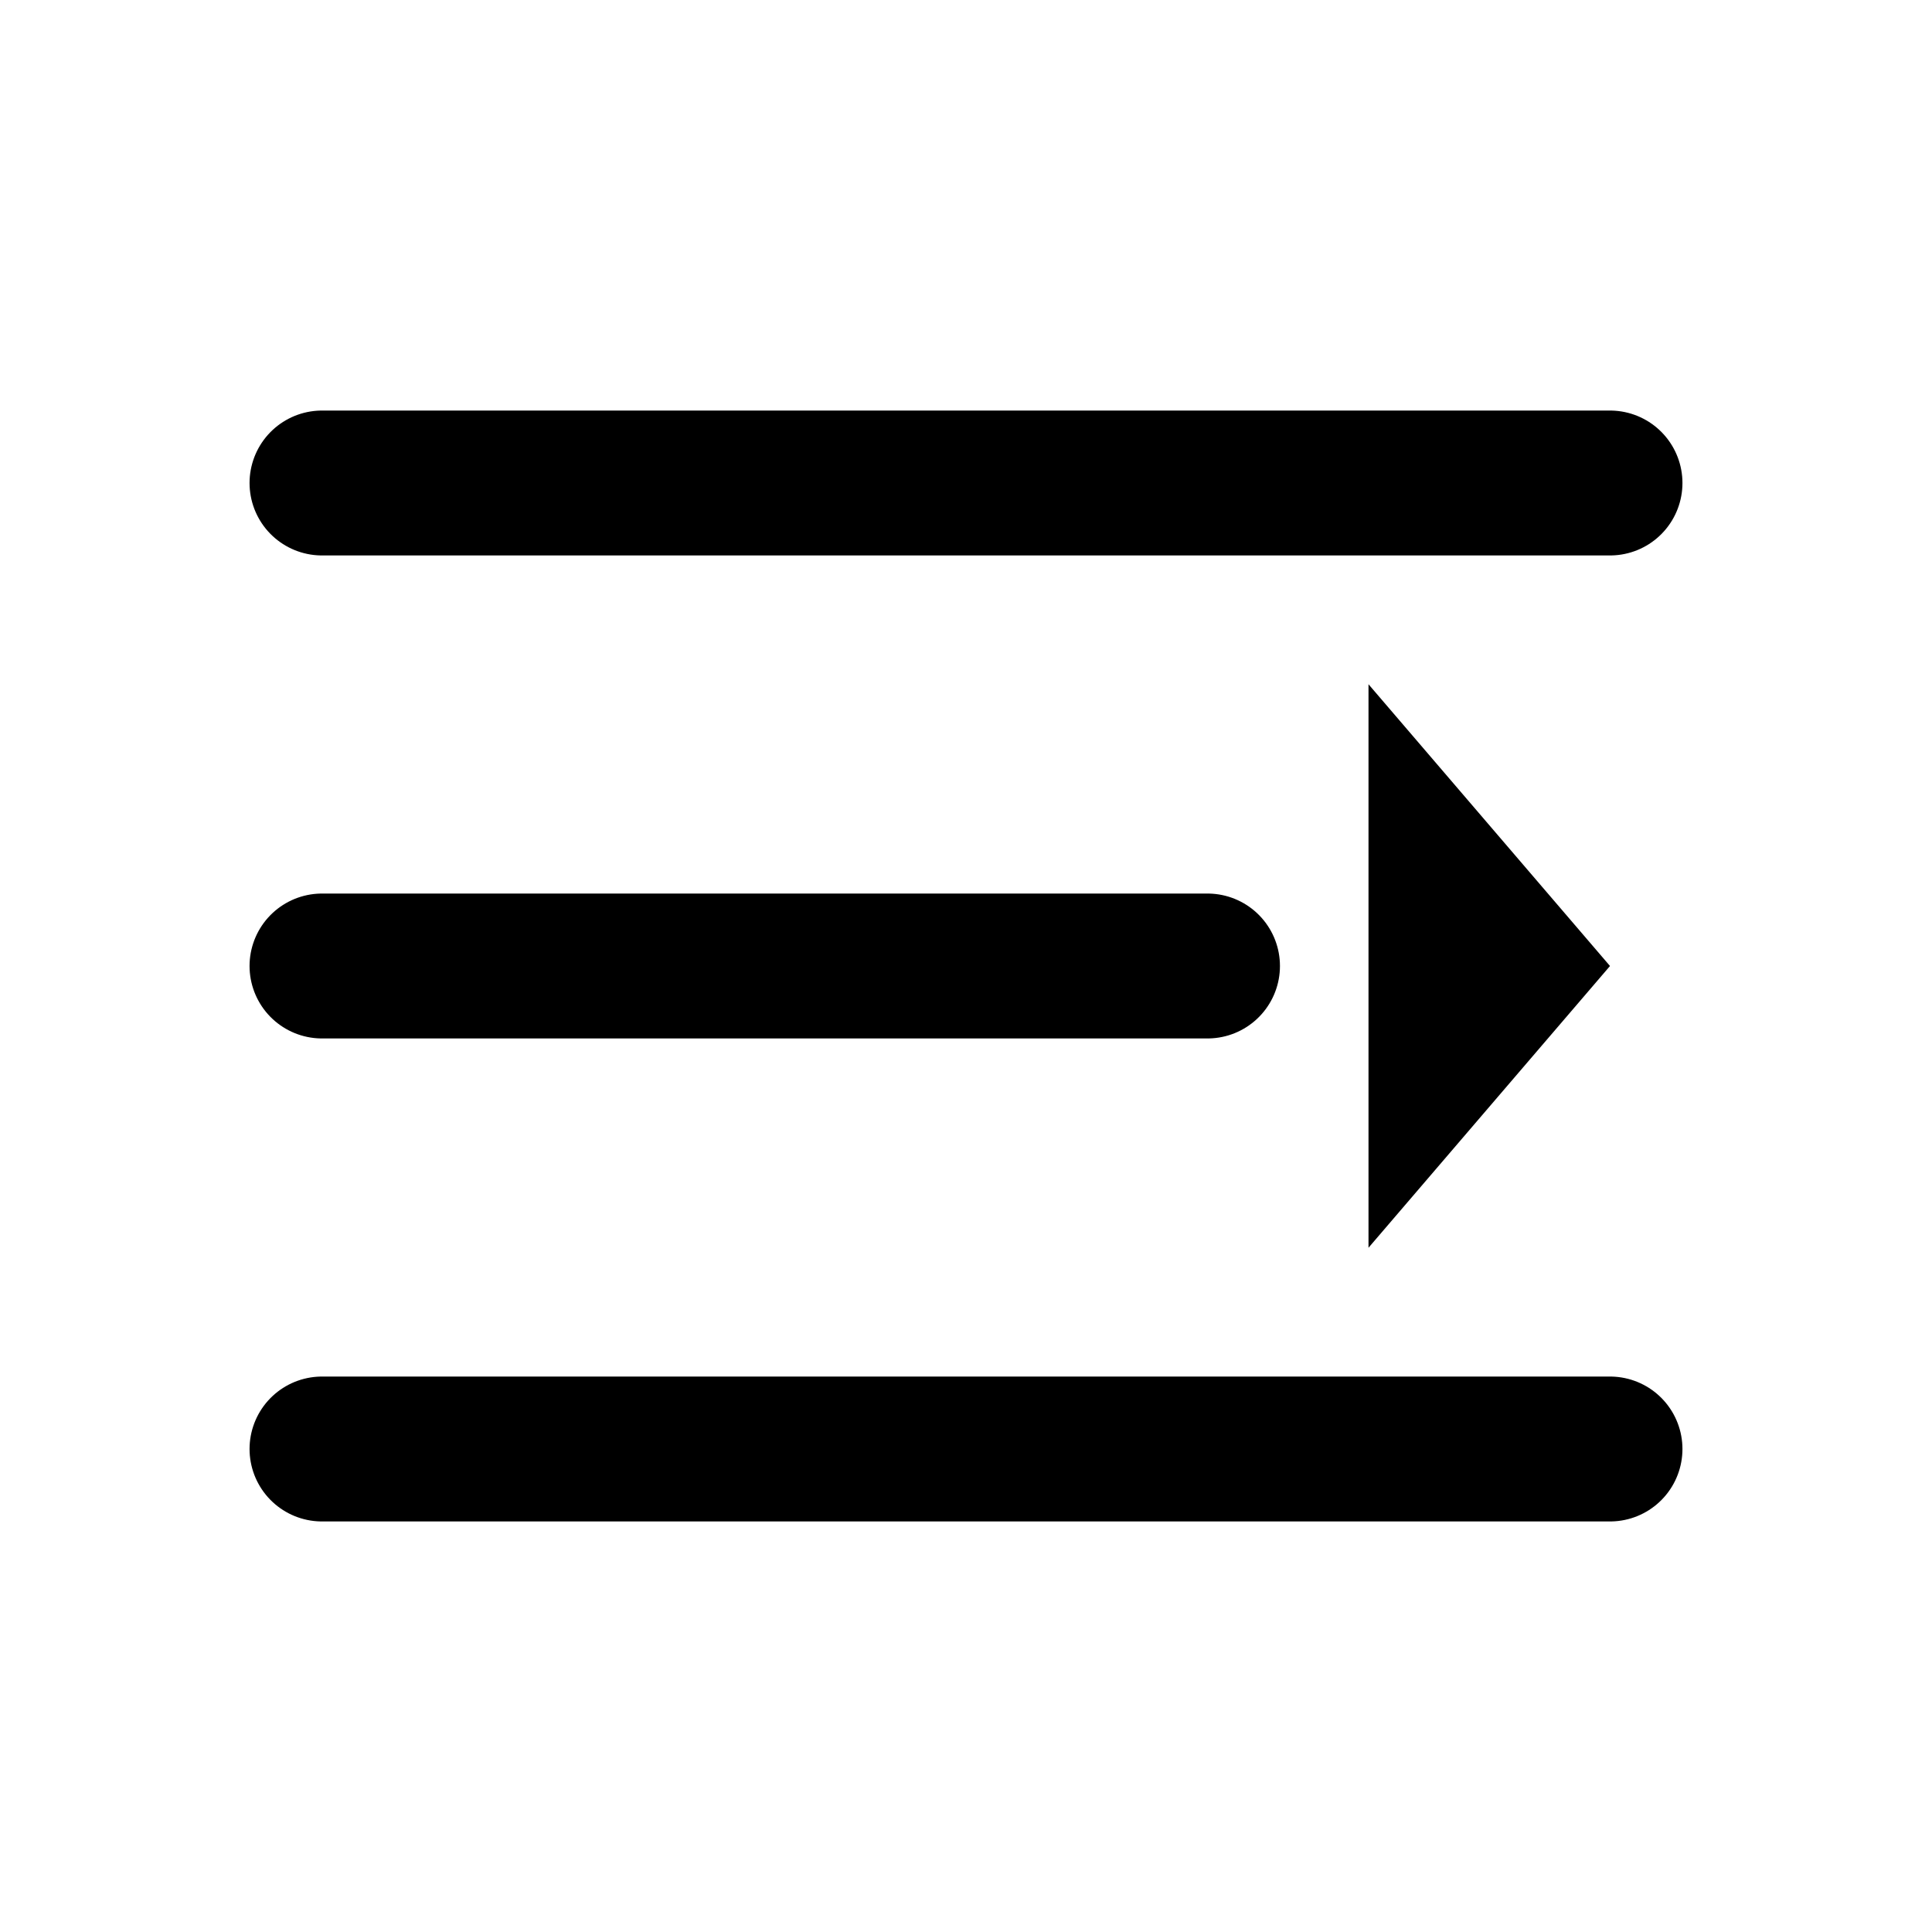
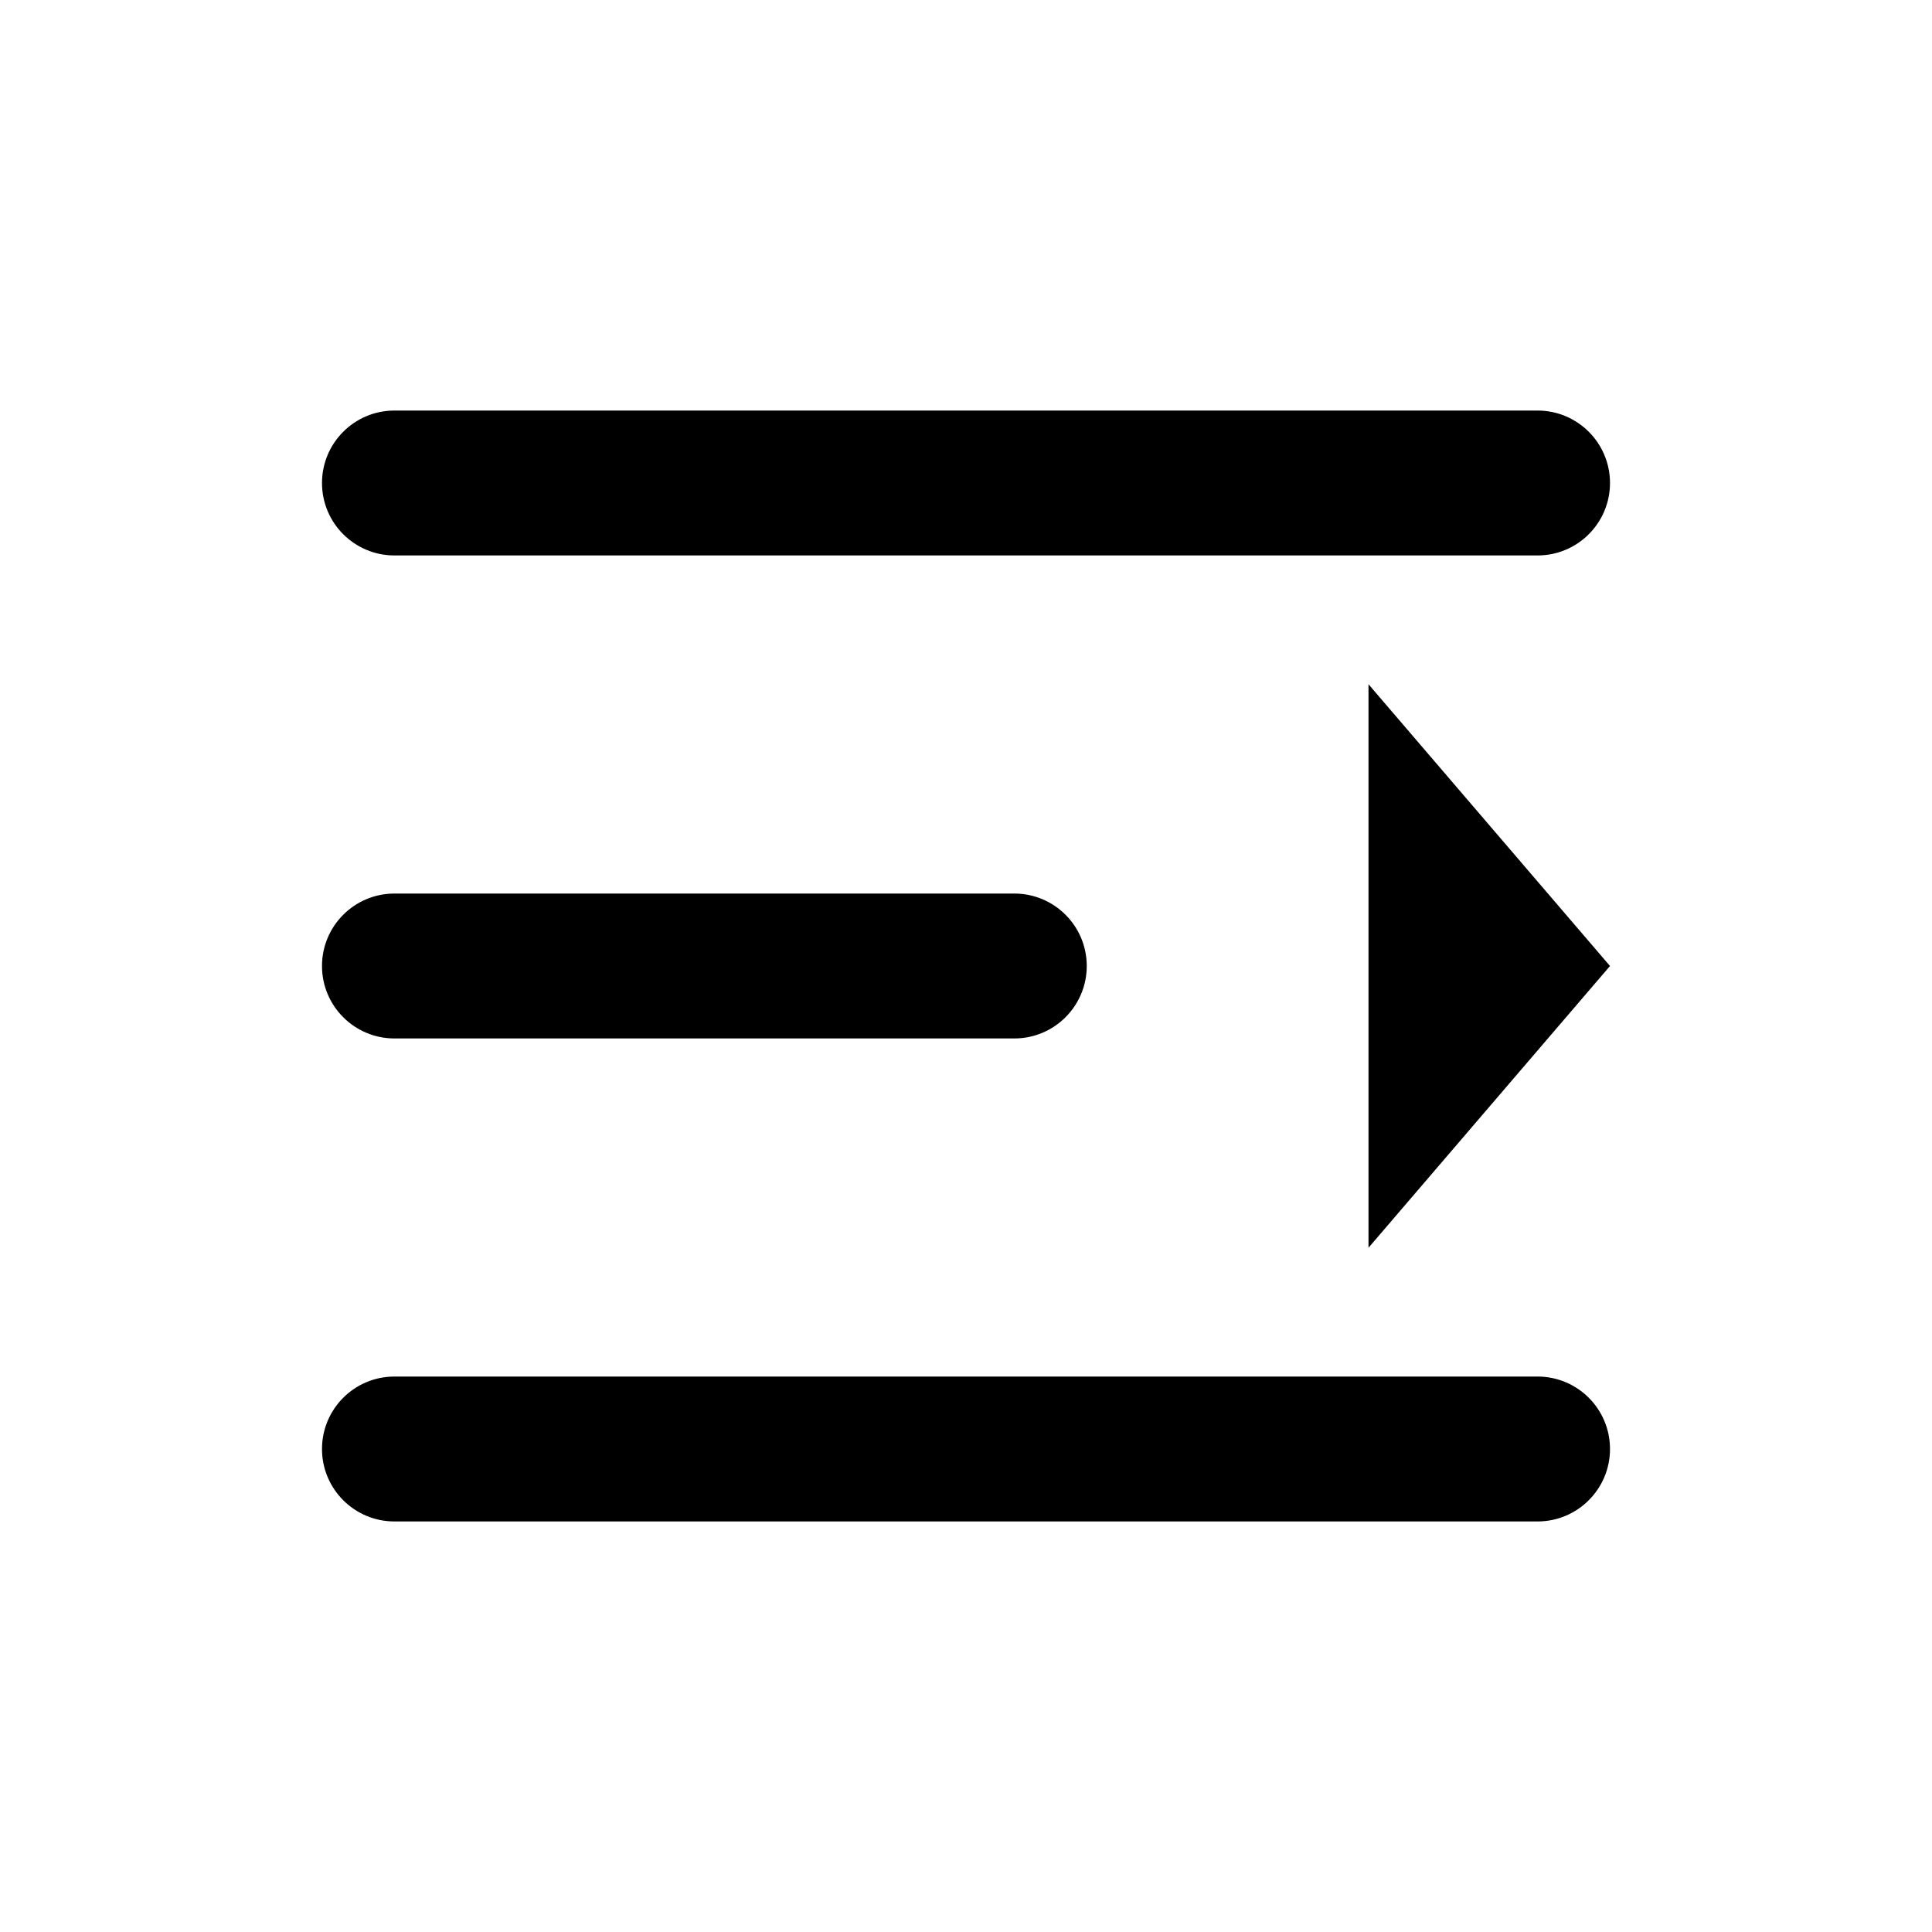
- <svg xmlns="http://www.w3.org/2000/svg" viewBox="0 0 24 24">
-   <g stroke="currentColor" stroke-width="1.8" fill="none" stroke-linecap="round" stroke-linejoin="round">
-     <line x1="4" y1="6" x2="20" y2="6" />
-     <line x1="4" y1="12" x2="15" y2="12" />
-     <line x1="4" y1="18" x2="20" y2="18" />
-   </g>
-   <polygon points="17 8.5 20 12 17 15.5" fill="currentColor" />
+ <svg xmlns="http://www.w3.org/2000/svg" viewBox="0 0 24 24" fill="currentColor">
+   <rect x="4" y="5.1" width="16" height="1.8" rx="0.9" />
+   <rect x="4" y="11.1" width="9.5" height="1.8" rx="0.9" />
+   <rect x="4" y="17.1" width="16" height="1.8" rx="0.9" />
+   <path d="M17 8.5 L20 12 L17 15.5 Z" />
</svg>
